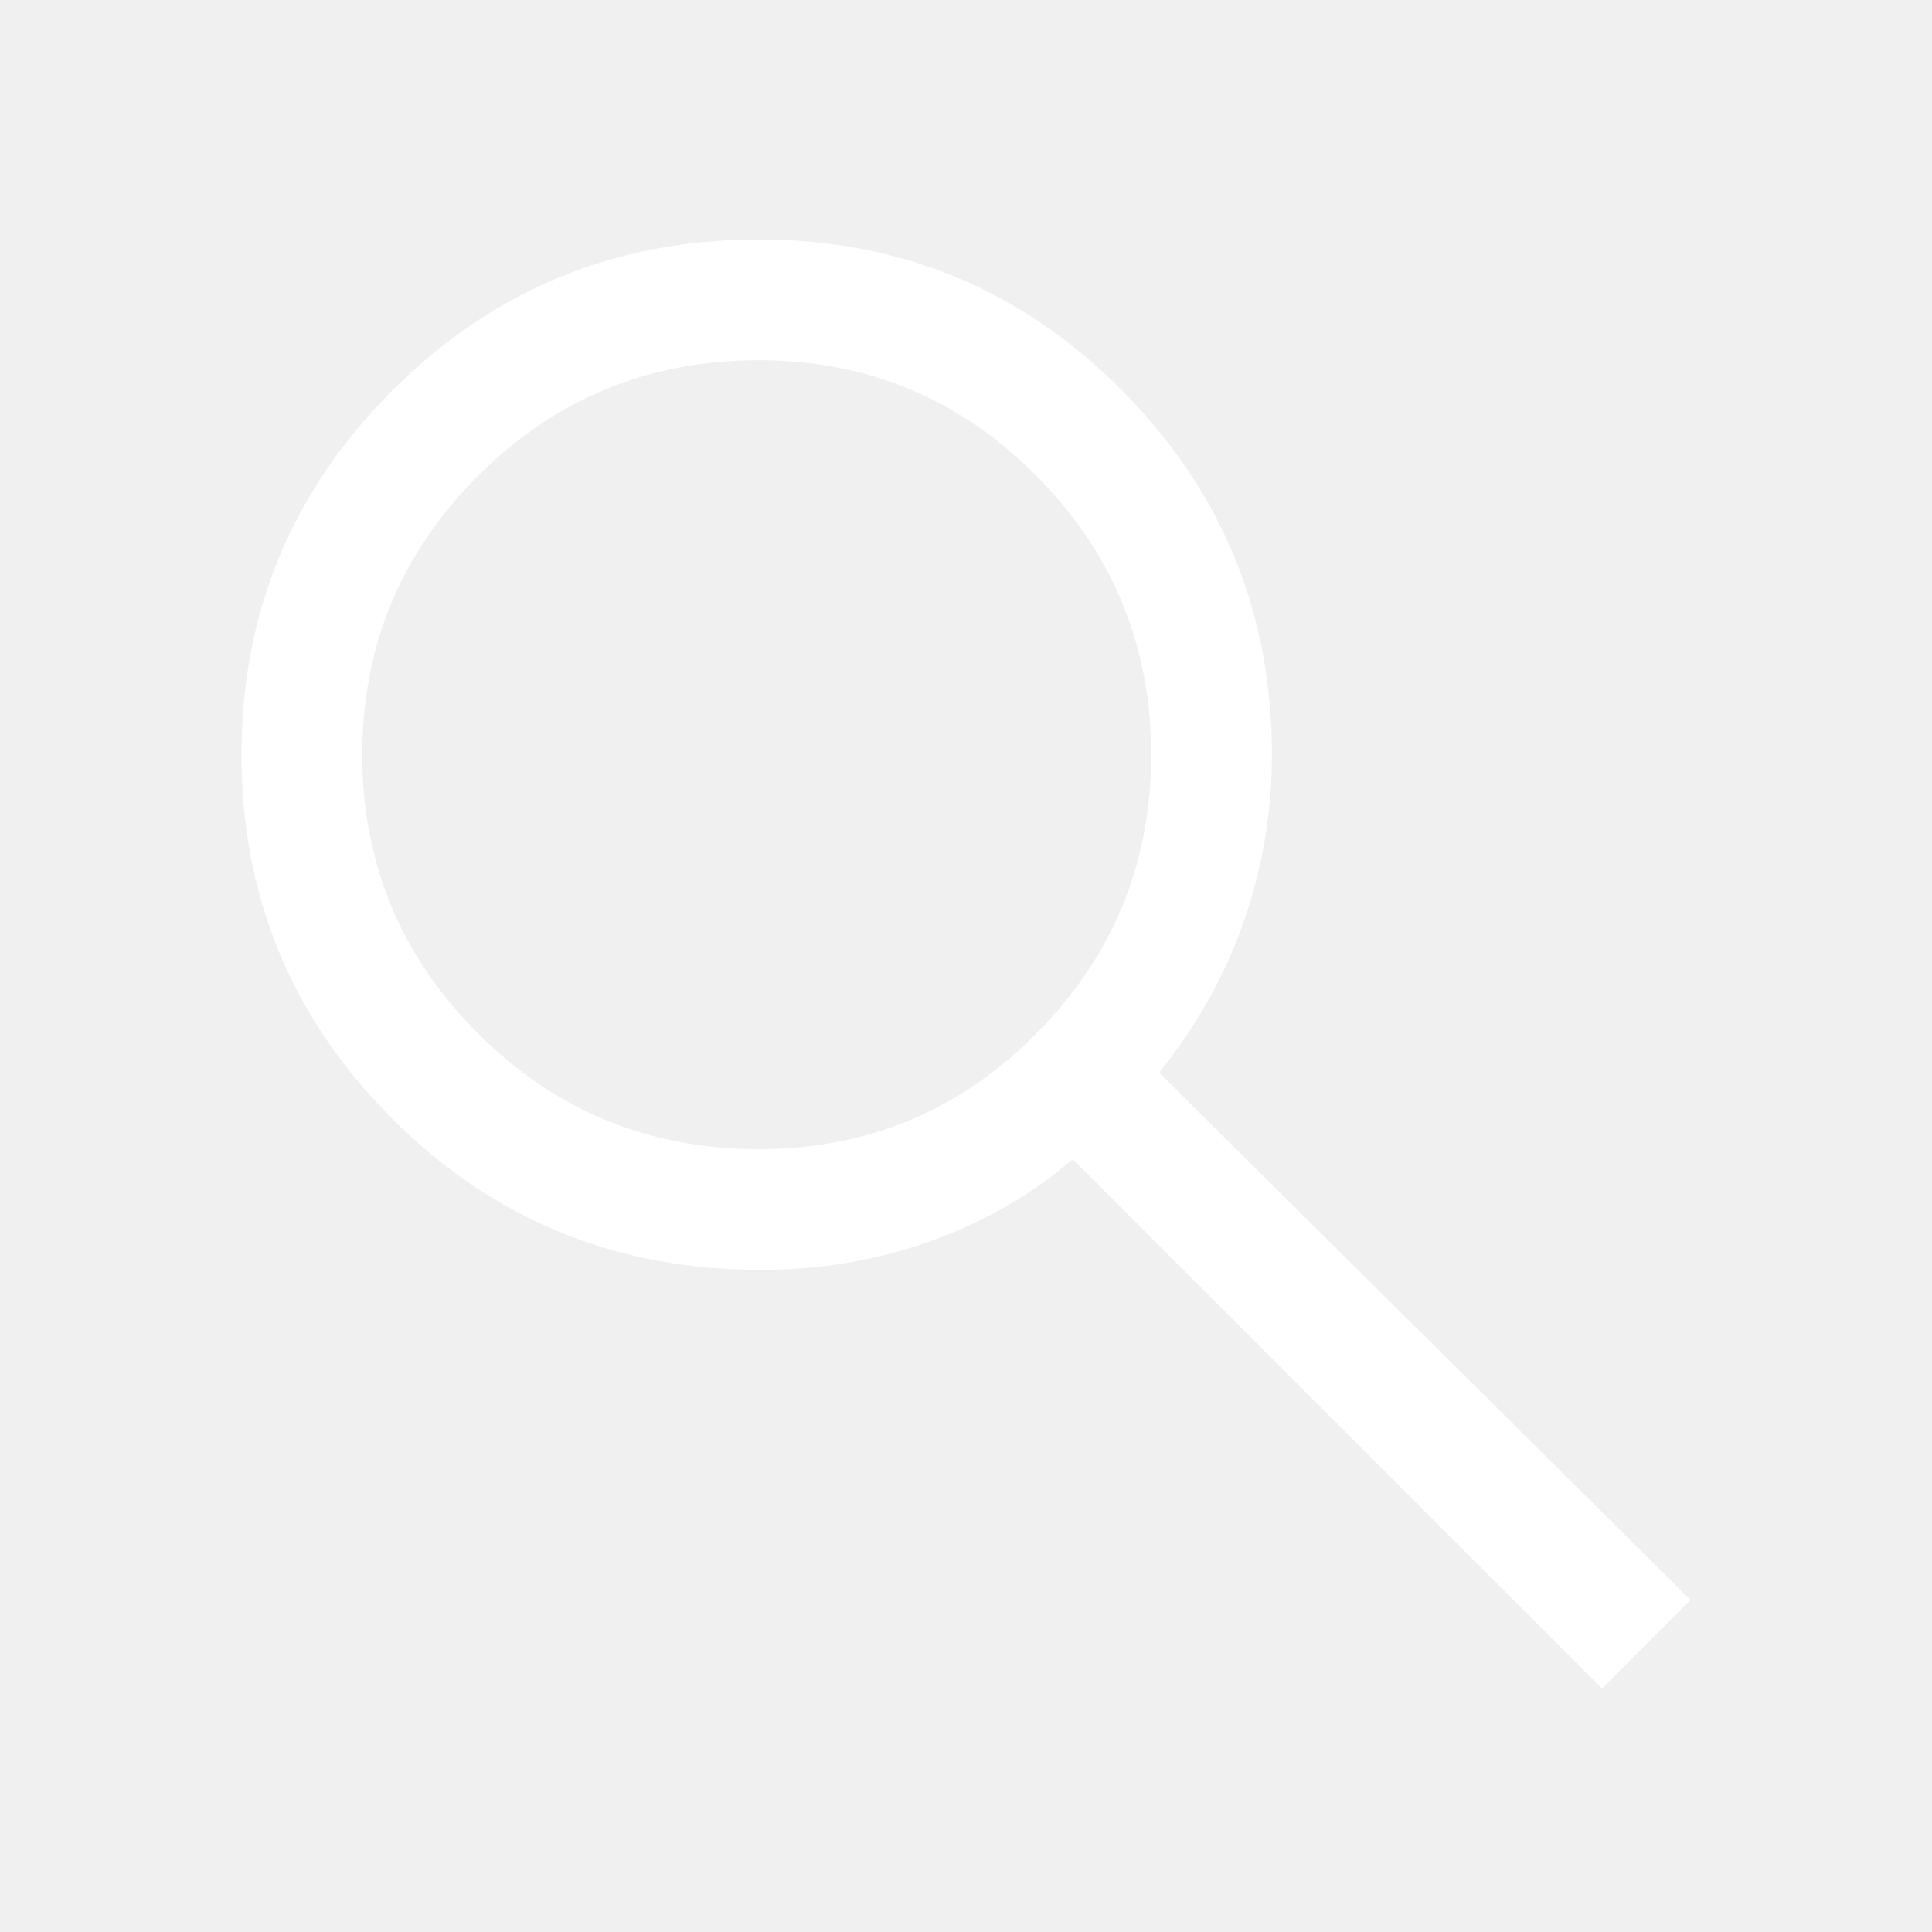
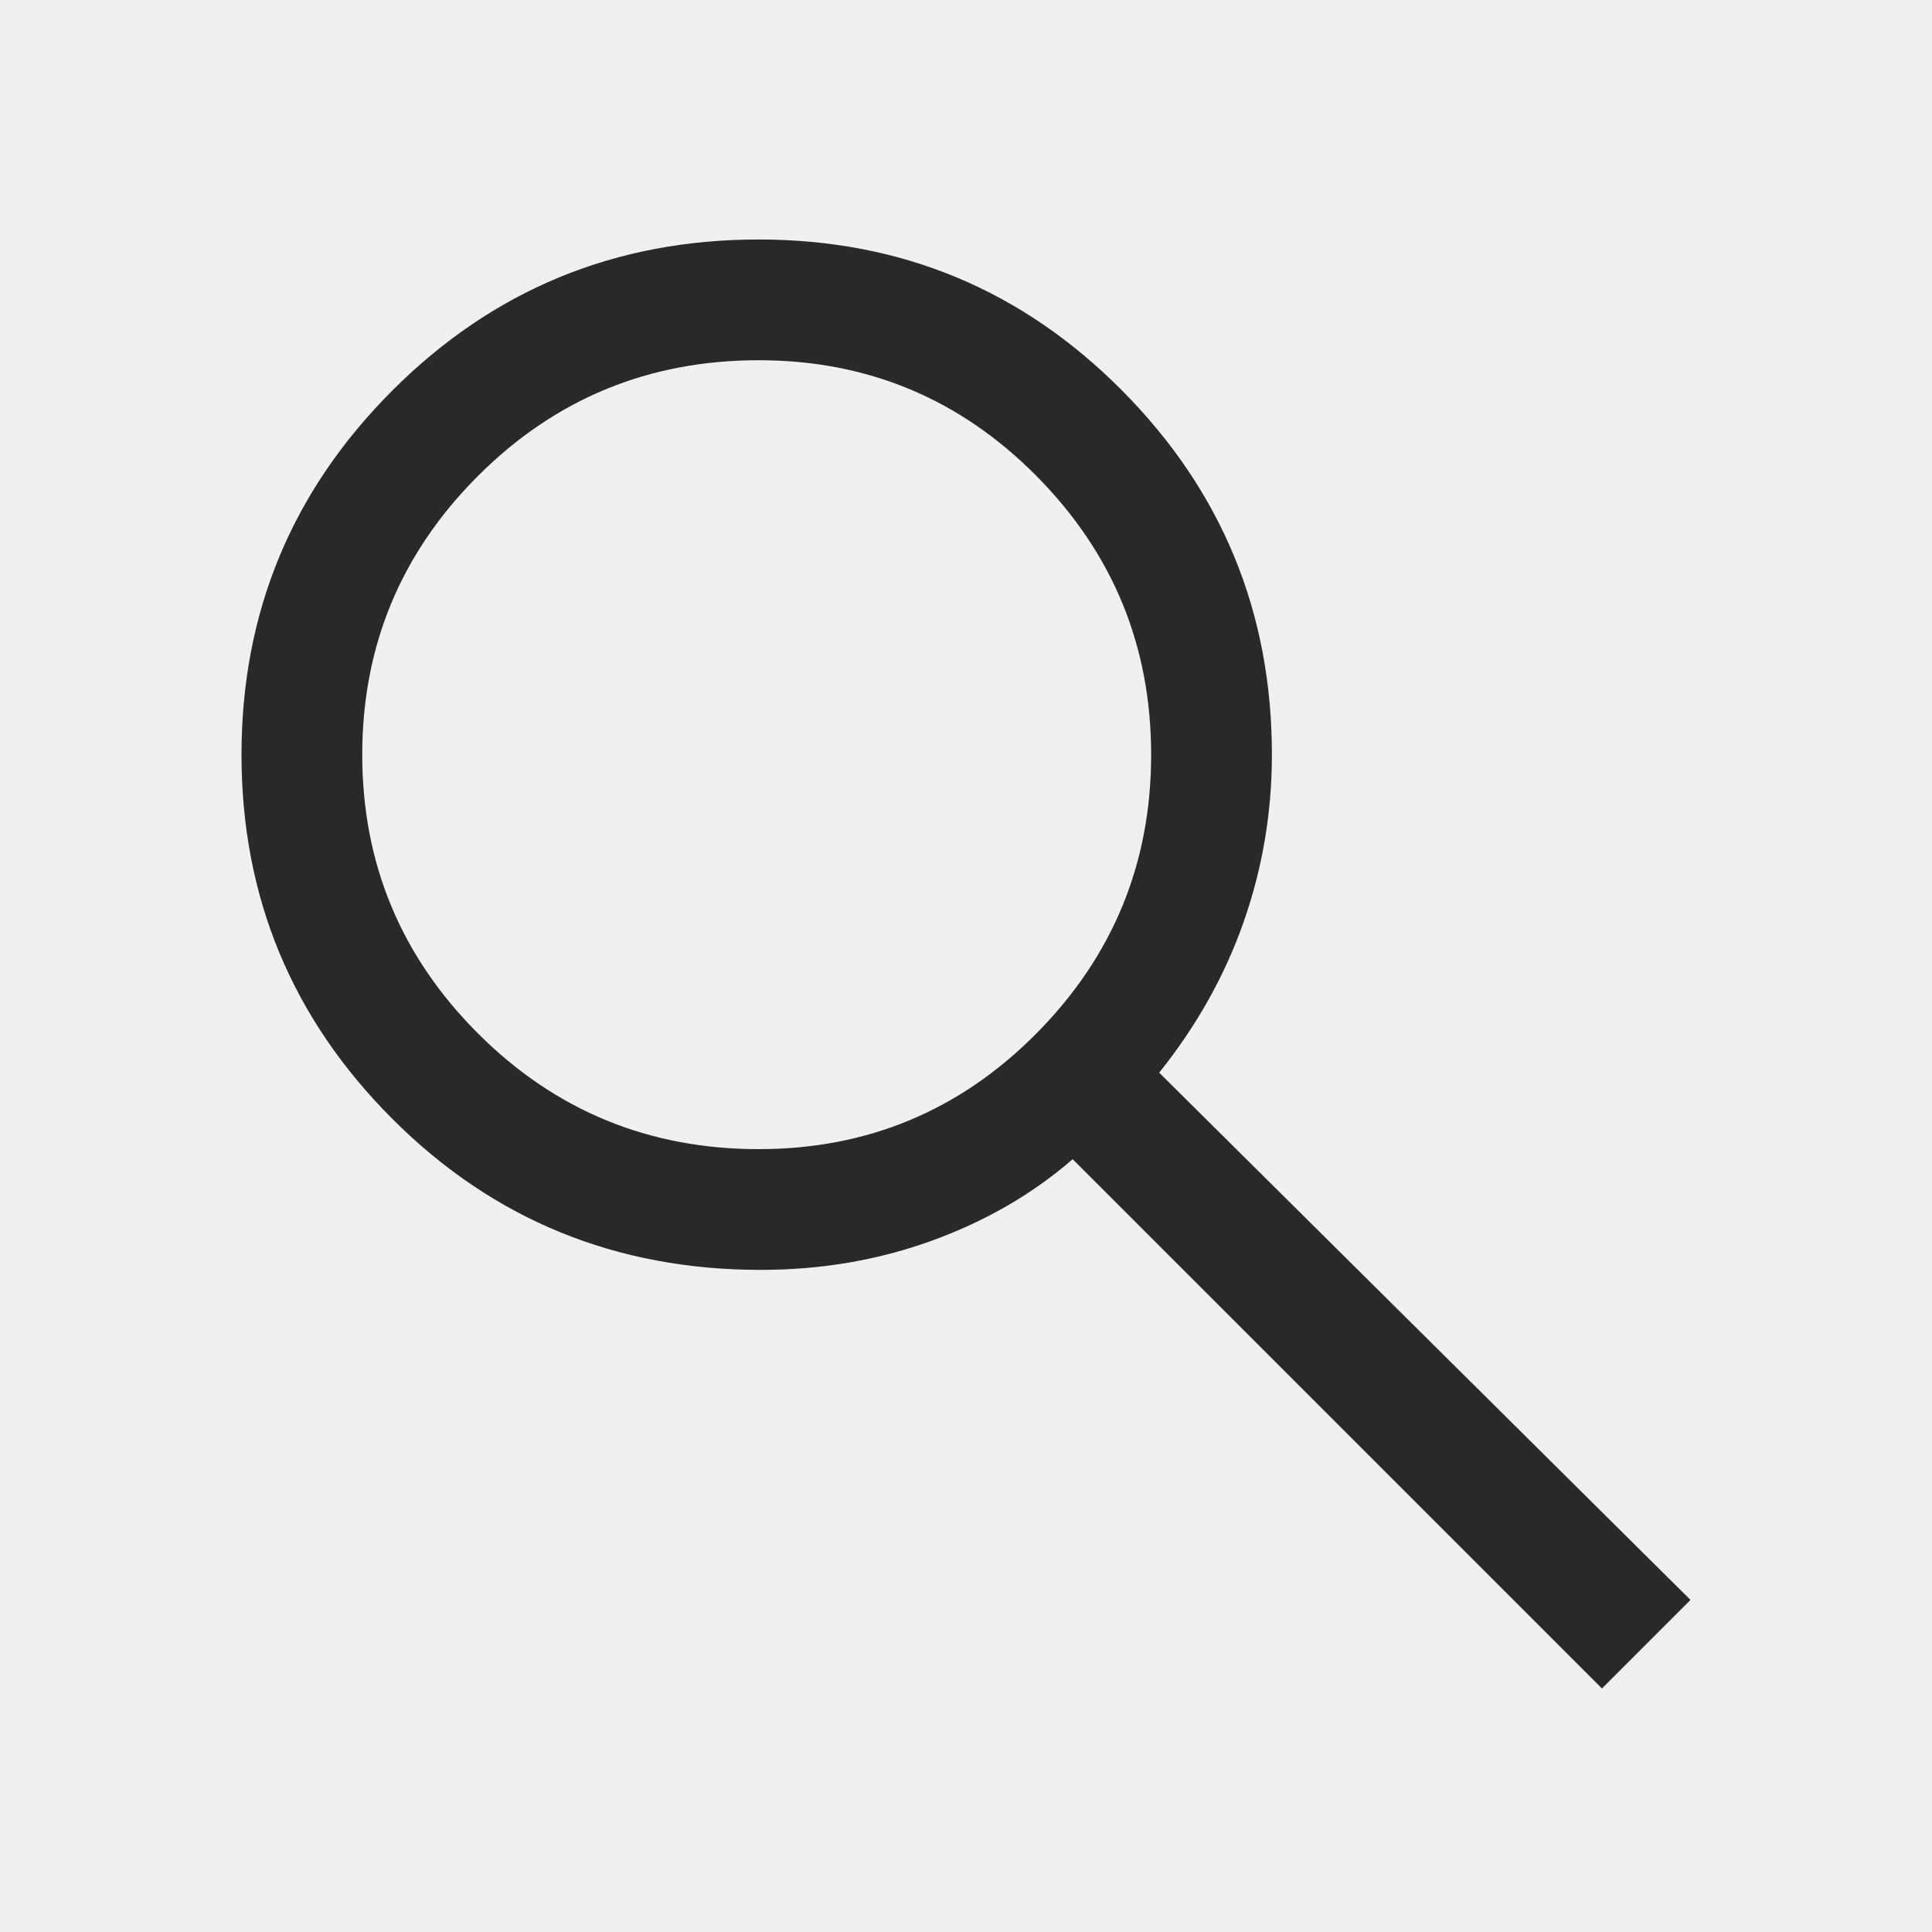
<svg xmlns="http://www.w3.org/2000/svg" height="48" width="48">
-   <path d="M39.8 41.95 26.65 28.8q-1.5 1.3-3.5 2.025-2 .725-4.25.725-5.4 0-9.15-3.75T6 18.75q0-5.3 3.75-9.05 3.75-3.75 9.1-3.75 5.3 0 9.025 3.75 3.725 3.75 3.725 9.05 0 2.15-.7 4.15-.7 2-2.1 3.75L42 39.75Zm-20.95-13.4q4.05 0 6.9-2.875Q28.6 22.8 28.6 18.75t-2.85-6.925Q22.9 8.95 18.85 8.95q-4.1 0-6.975 2.875T9 18.75q0 4.05 2.875 6.925t6.975 2.875Z" fill="white" />
+   <path d="M39.8 41.95 26.65 28.8q-1.5 1.3-3.5 2.025-2 .725-4.25.725-5.4 0-9.15-3.75T6 18.75q0-5.3 3.75-9.05 3.75-3.75 9.1-3.75 5.3 0 9.025 3.75 3.725 3.75 3.725 9.05 0 2.15-.7 4.15-.7 2-2.1 3.75L42 39.75Zm-20.95-13.4q4.05 0 6.9-2.875Q28.6 22.8 28.6 18.75t-2.85-6.925Q22.9 8.95 18.85 8.95q-4.1 0-6.975 2.875T9 18.75q0 4.05 2.875 6.925t6.975 2.875Z" fill="#292929" />
</svg>
